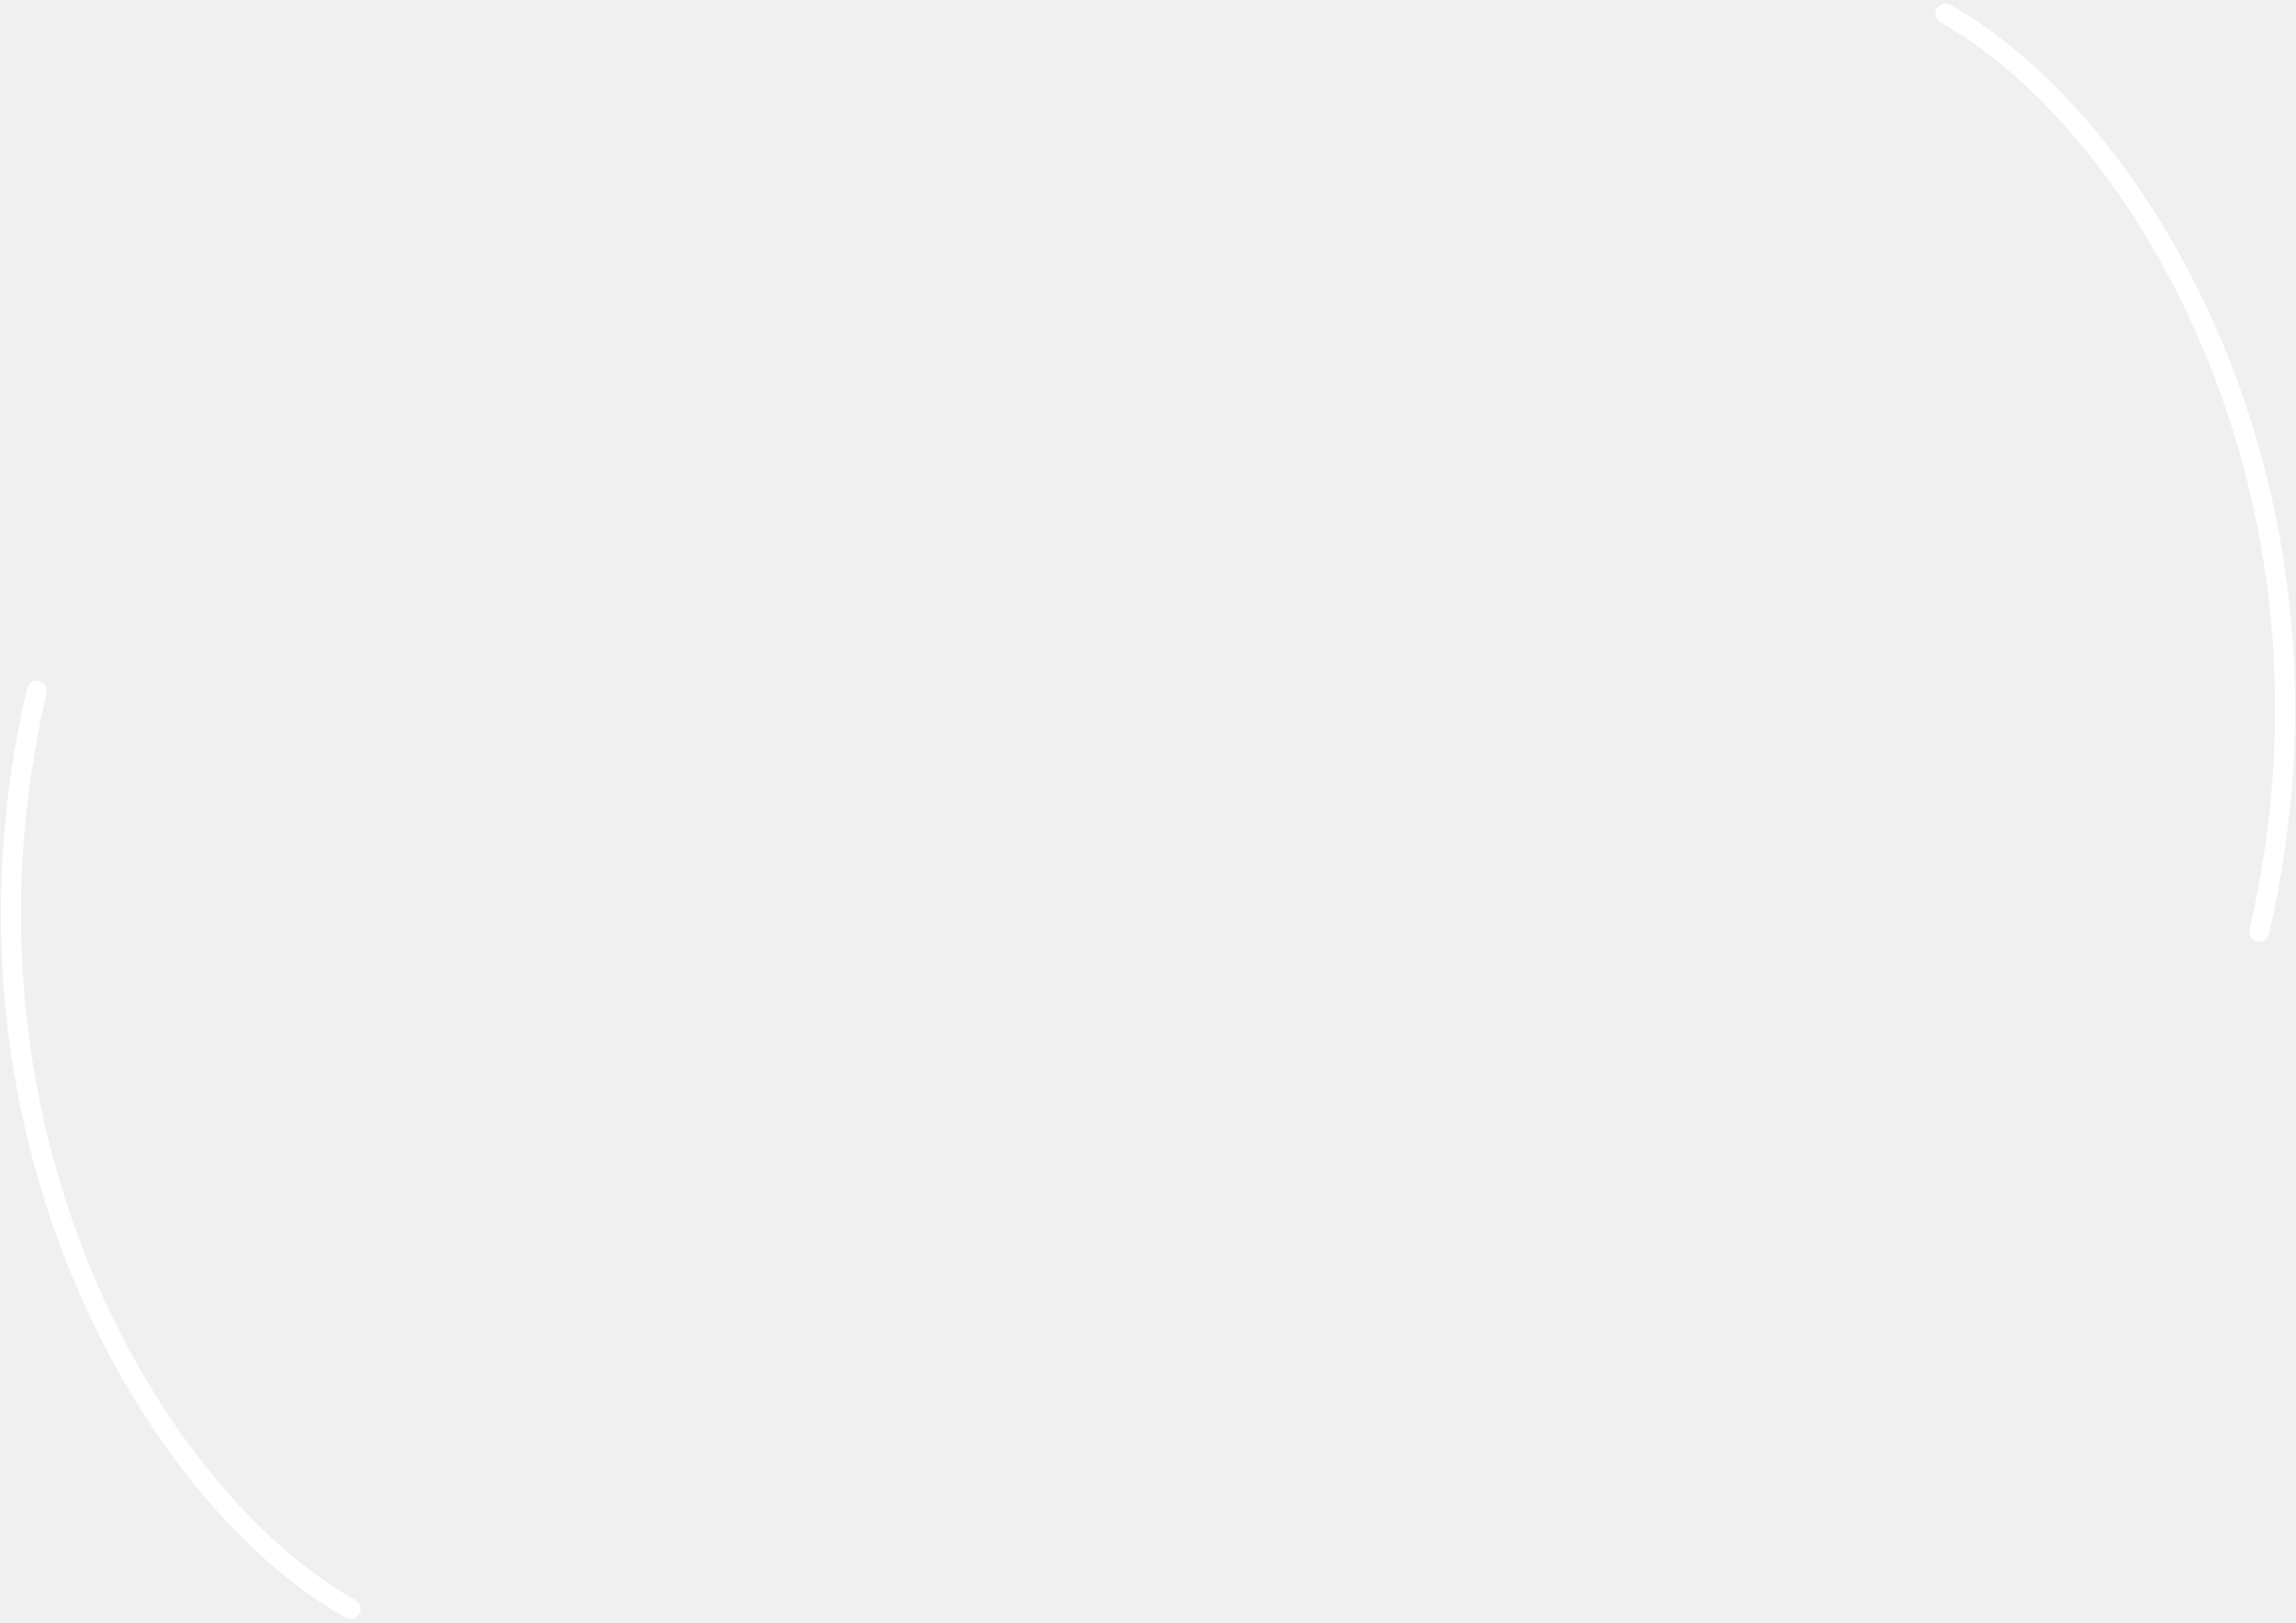
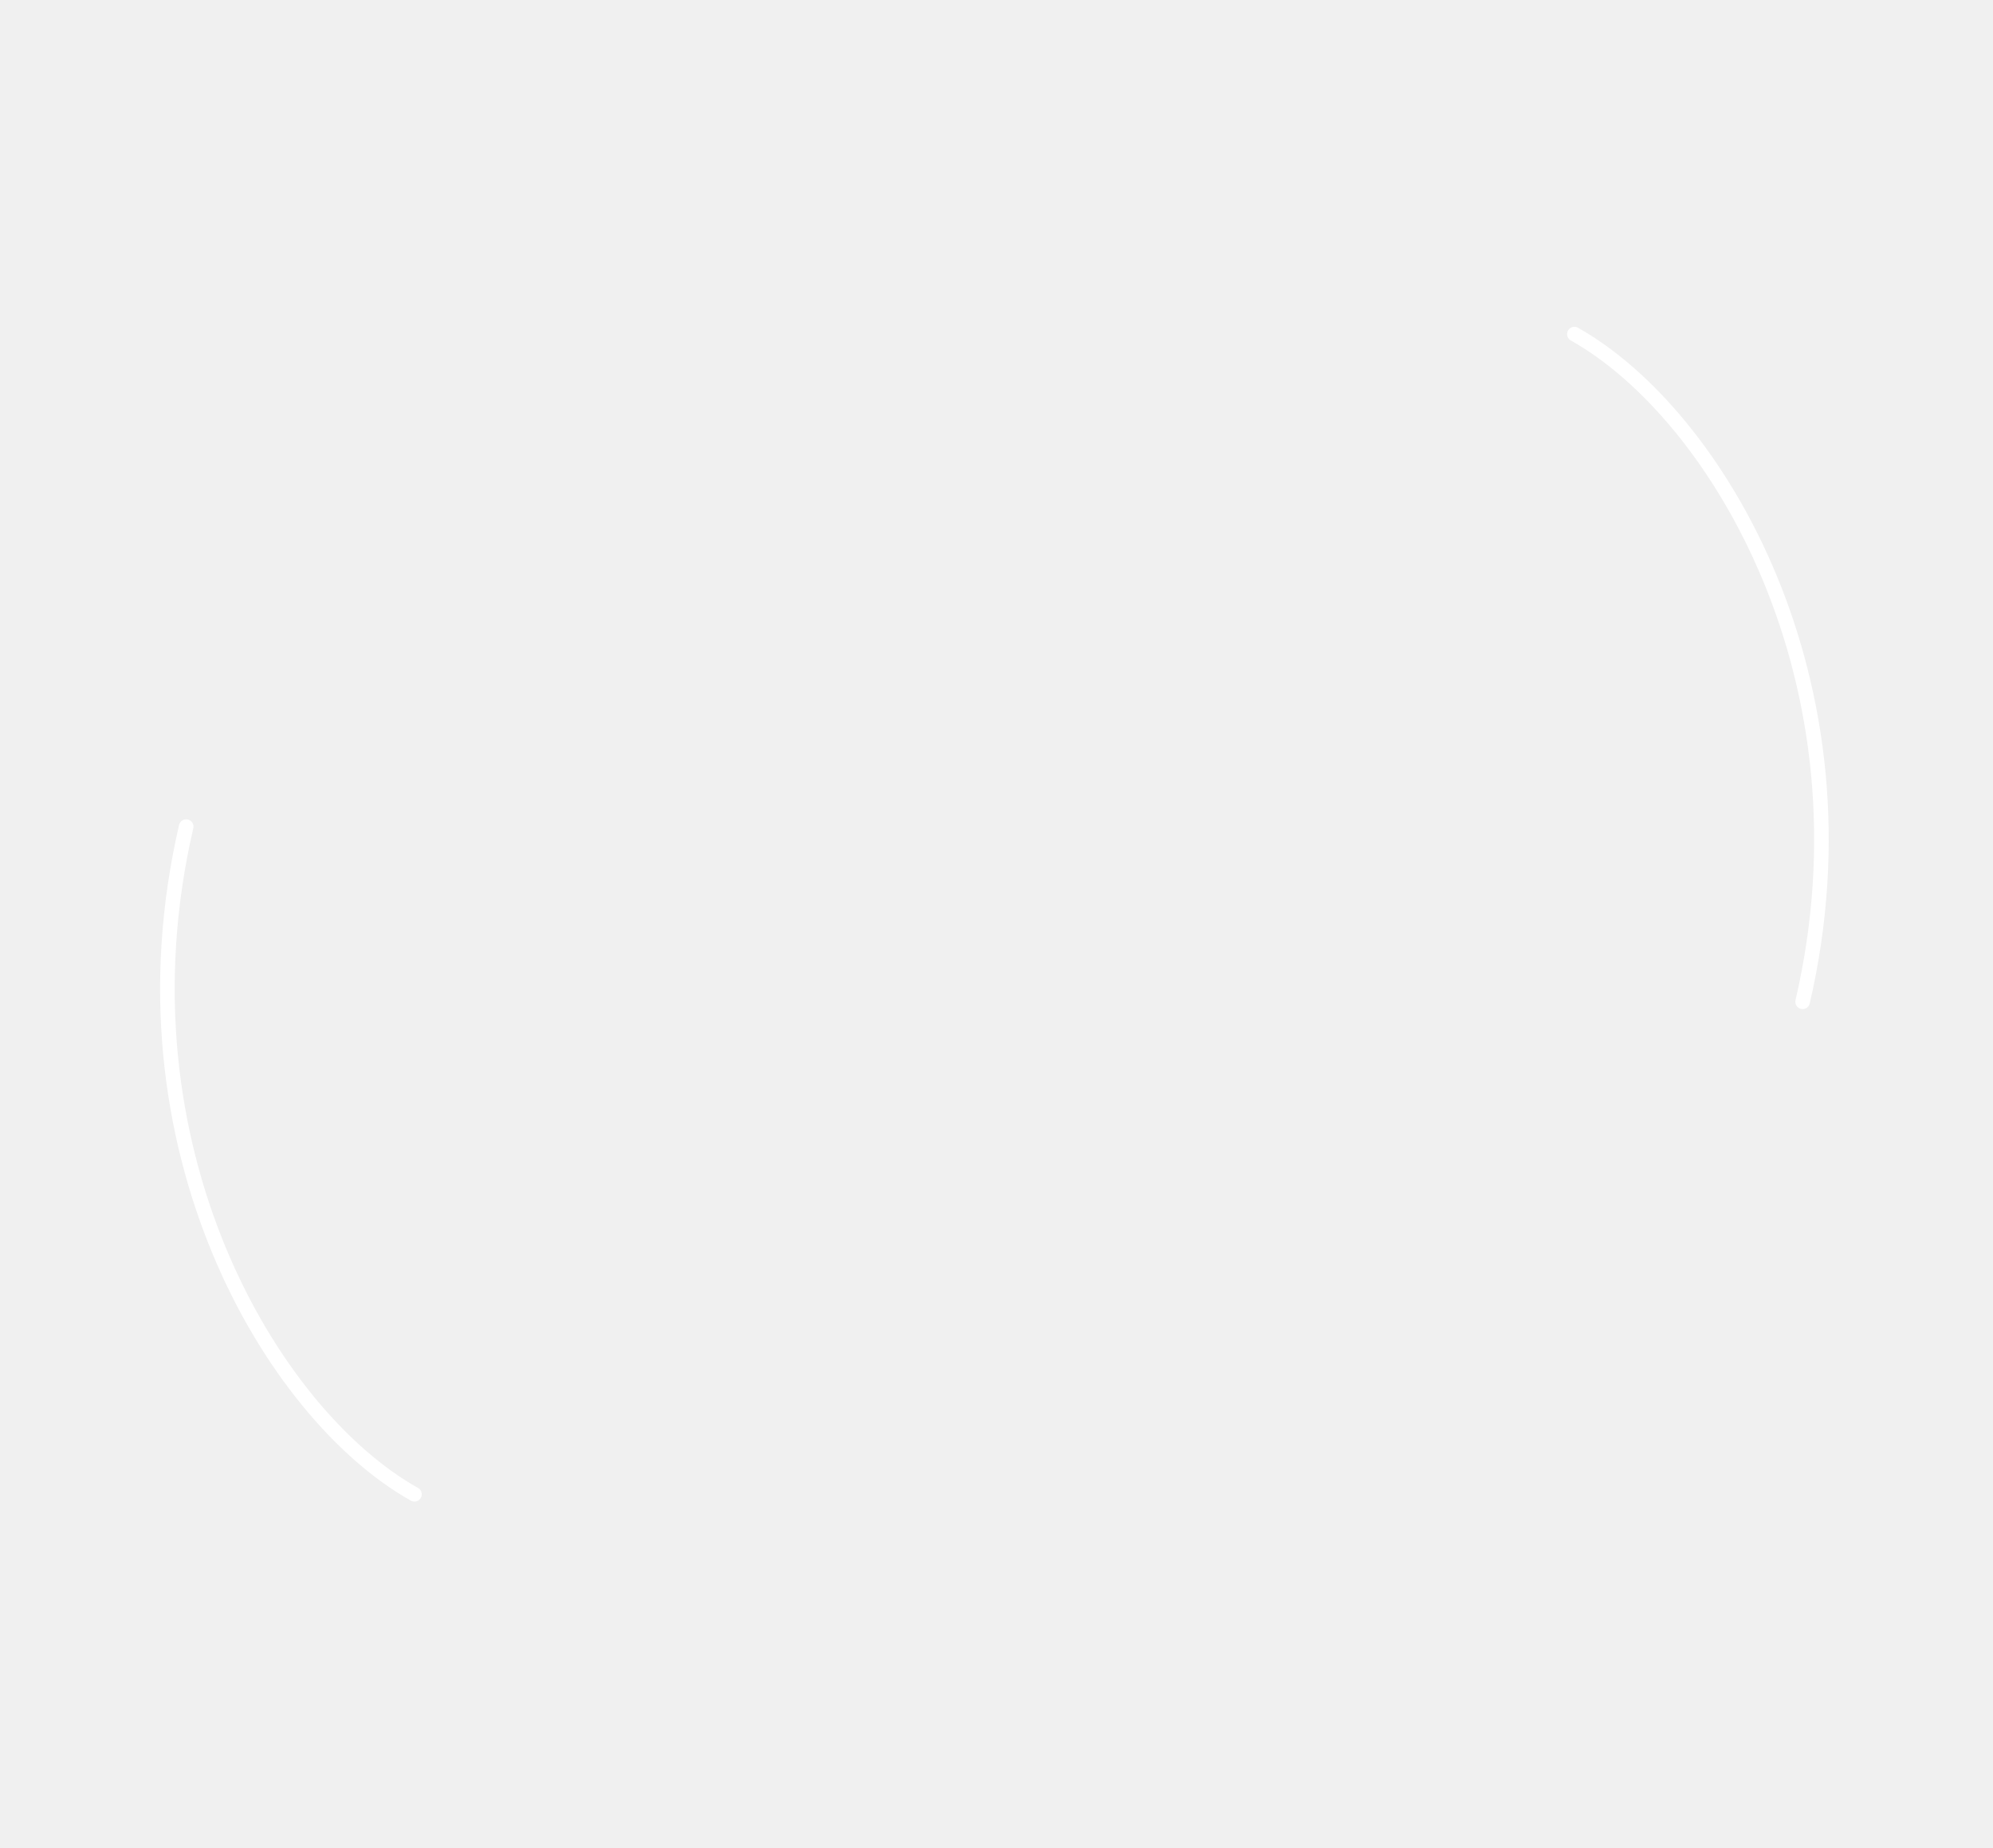
- <svg xmlns="http://www.w3.org/2000/svg" width="343.532" height="242.743" viewBox="0 0 343.532 242.743">
-   <g id="Group_2437" data-name="Group 2437" transform="translate(-30.112 -66.723)">
-     <path id="Path_726" data-name="Path 726" d="M792.7,783.174c-15.261,65.739,17.608,120.913,46.956,137.348" transform="translate(-757.087 -613.097)" fill="none" stroke="#fff" stroke-linecap="round" stroke-linejoin="round" stroke-width="3" />
-     <path id="Path_728" data-name="Path 728" d="M1125.233,819.21c15.261-65.739-17.608-120.913-46.956-137.348" transform="translate(-757.087 -613.097)" fill="none" stroke="#fff" stroke-linecap="round" stroke-linejoin="round" stroke-width="3" />
+ <svg xmlns="http://www.w3.org/2000/svg" width="410" height="380" viewBox="0 0 410 380">
+   <defs>
+     <clipPath id="clip-path">
+       <rect id="Rectangle_172" data-name="Rectangle 172" width="410" height="380" transform="translate(754.395 505.131)" fill="none" />
+     </clipPath>
+   </defs>
+   <g id="Mask_Group_3" data-name="Mask Group 3" transform="translate(-754.395 -505.131)" clip-path="url(#clip-path)">
+     <g id="Group_2439" data-name="Group 2439">
+       <path id="Path_726" data-name="Path 726" d="M792.7,783.174c-15.261,65.739,17.608,120.913,46.956,137.348" transform="translate(0 -108.001)" fill="none" stroke="#fff" stroke-linecap="round" stroke-linejoin="round" stroke-width="3" />
+       <path id="Path_728" data-name="Path 728" d="M1125.233,819.21c15.261-65.739-17.608-120.913-46.956-137.348" transform="translate(0 -108.001)" fill="none" stroke="#fff" stroke-linecap="round" stroke-linejoin="round" stroke-width="3" />
+     </g>
  </g>
</svg>
